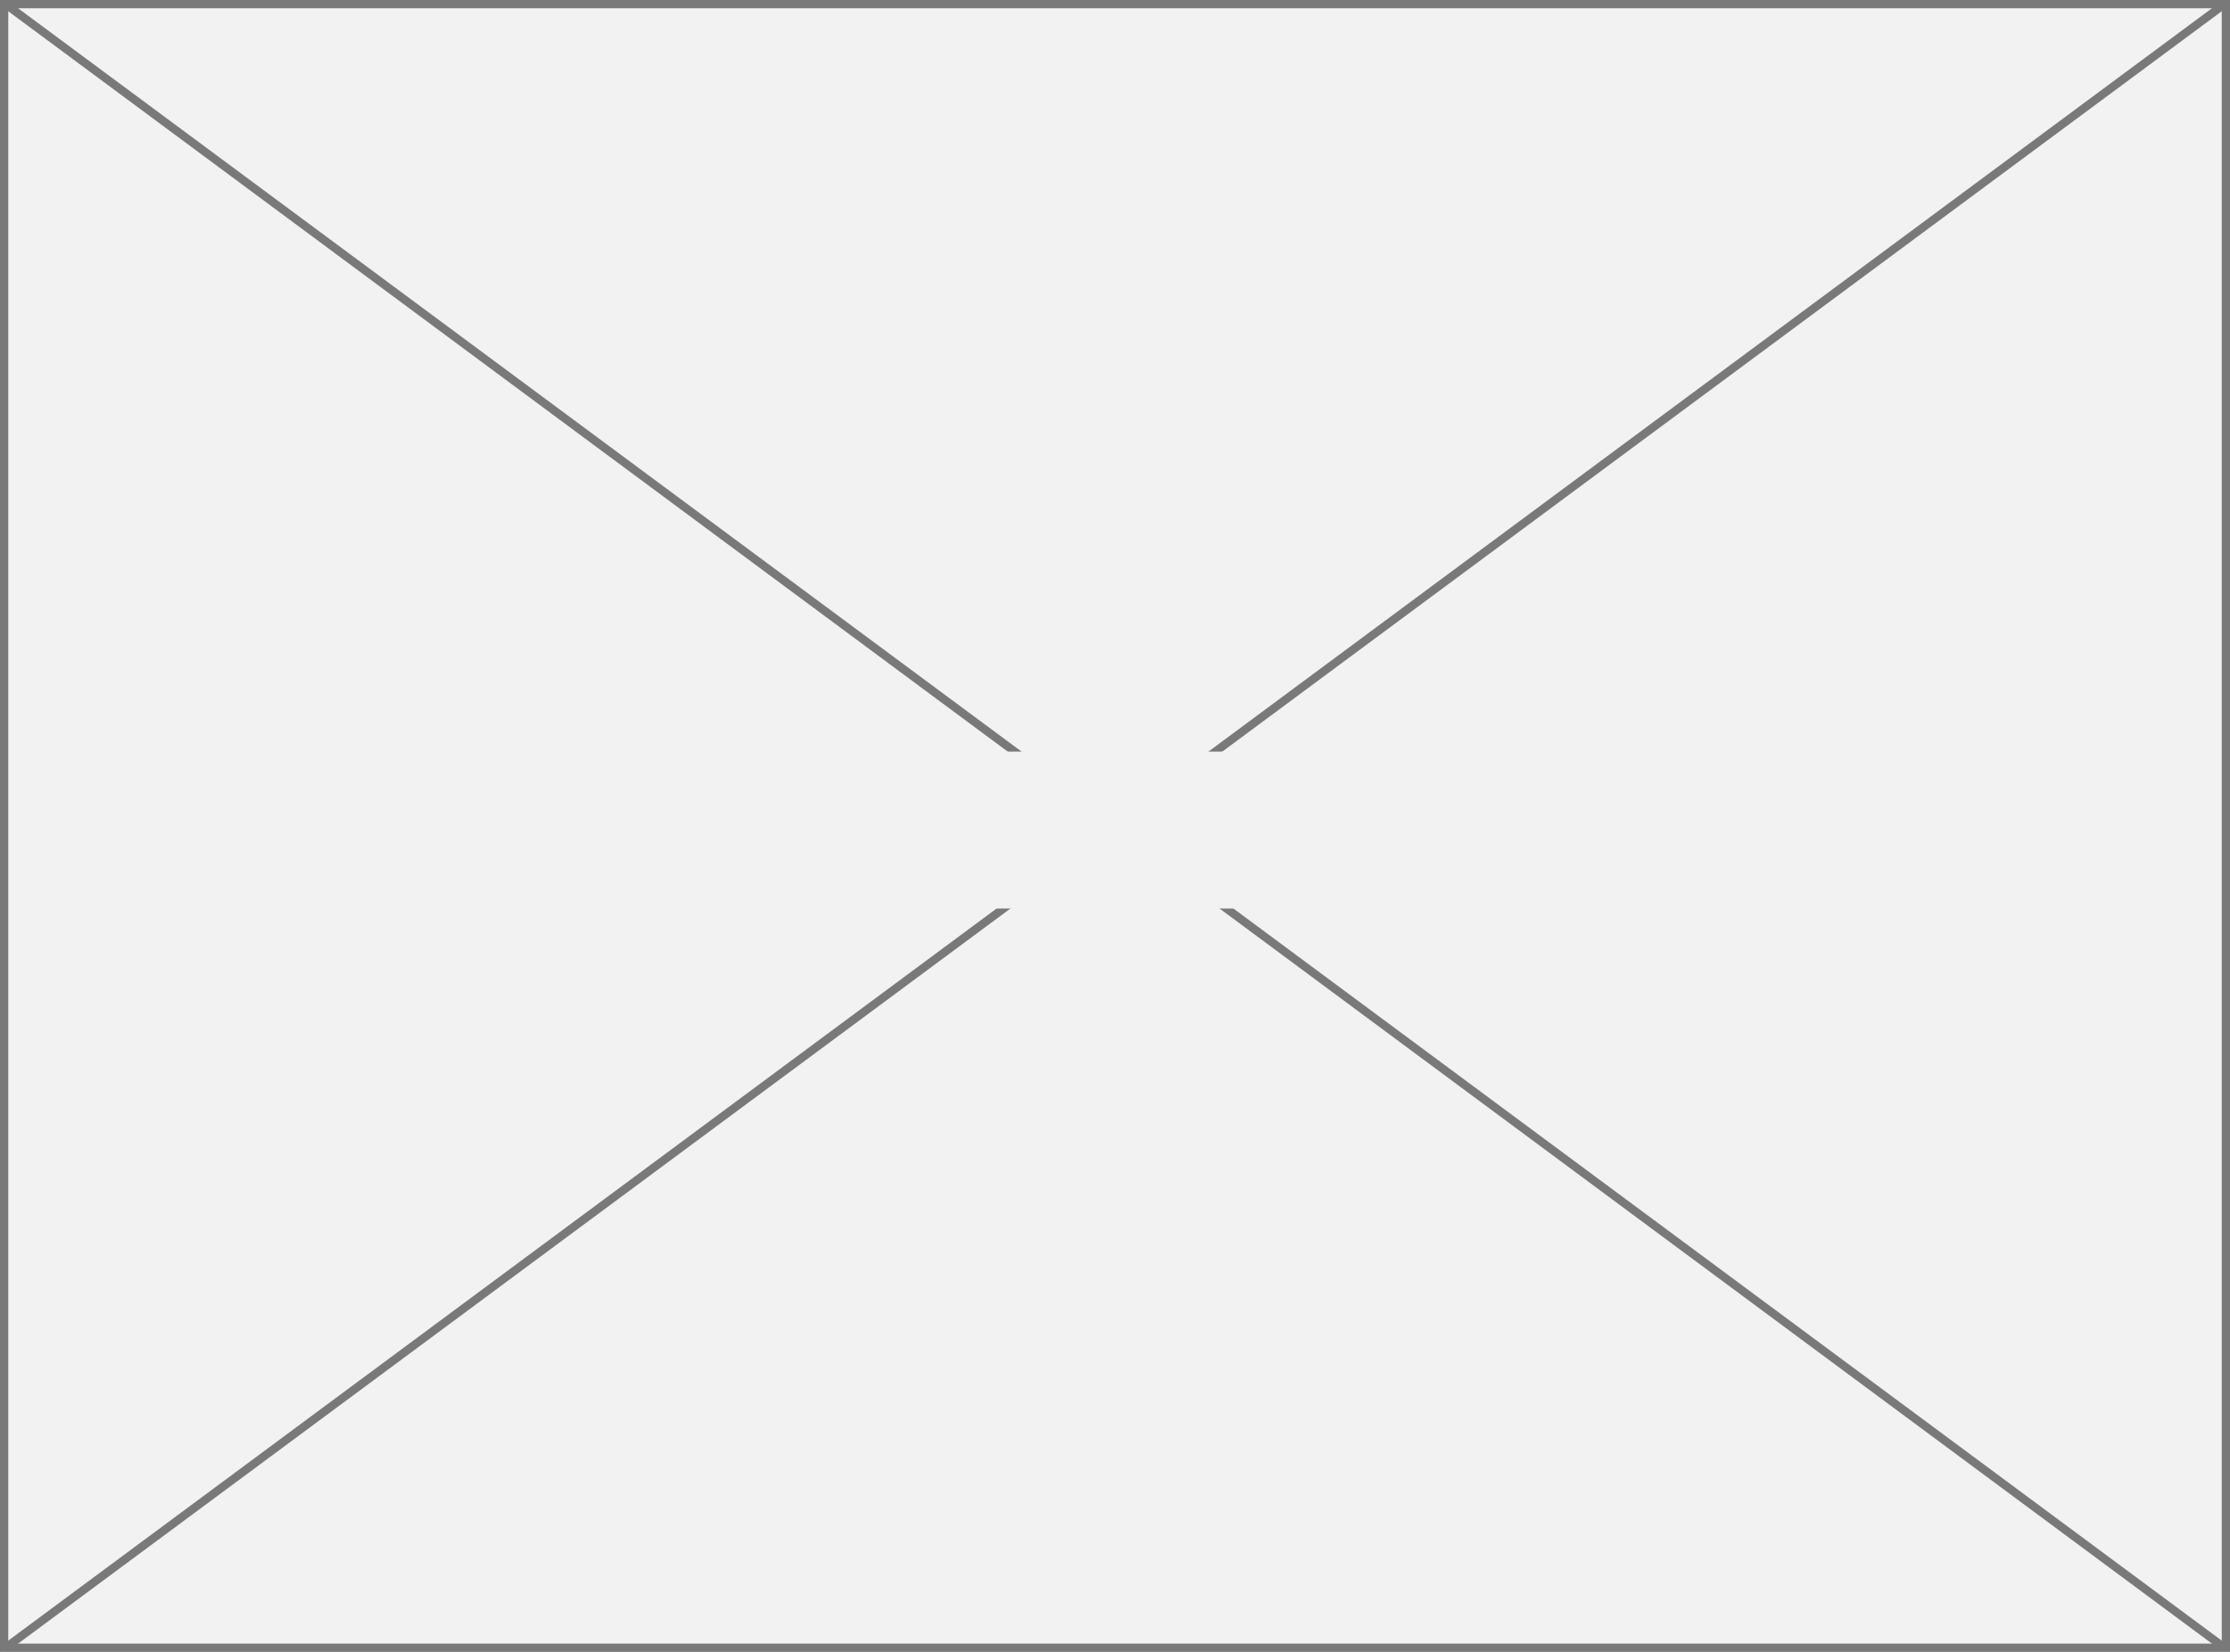
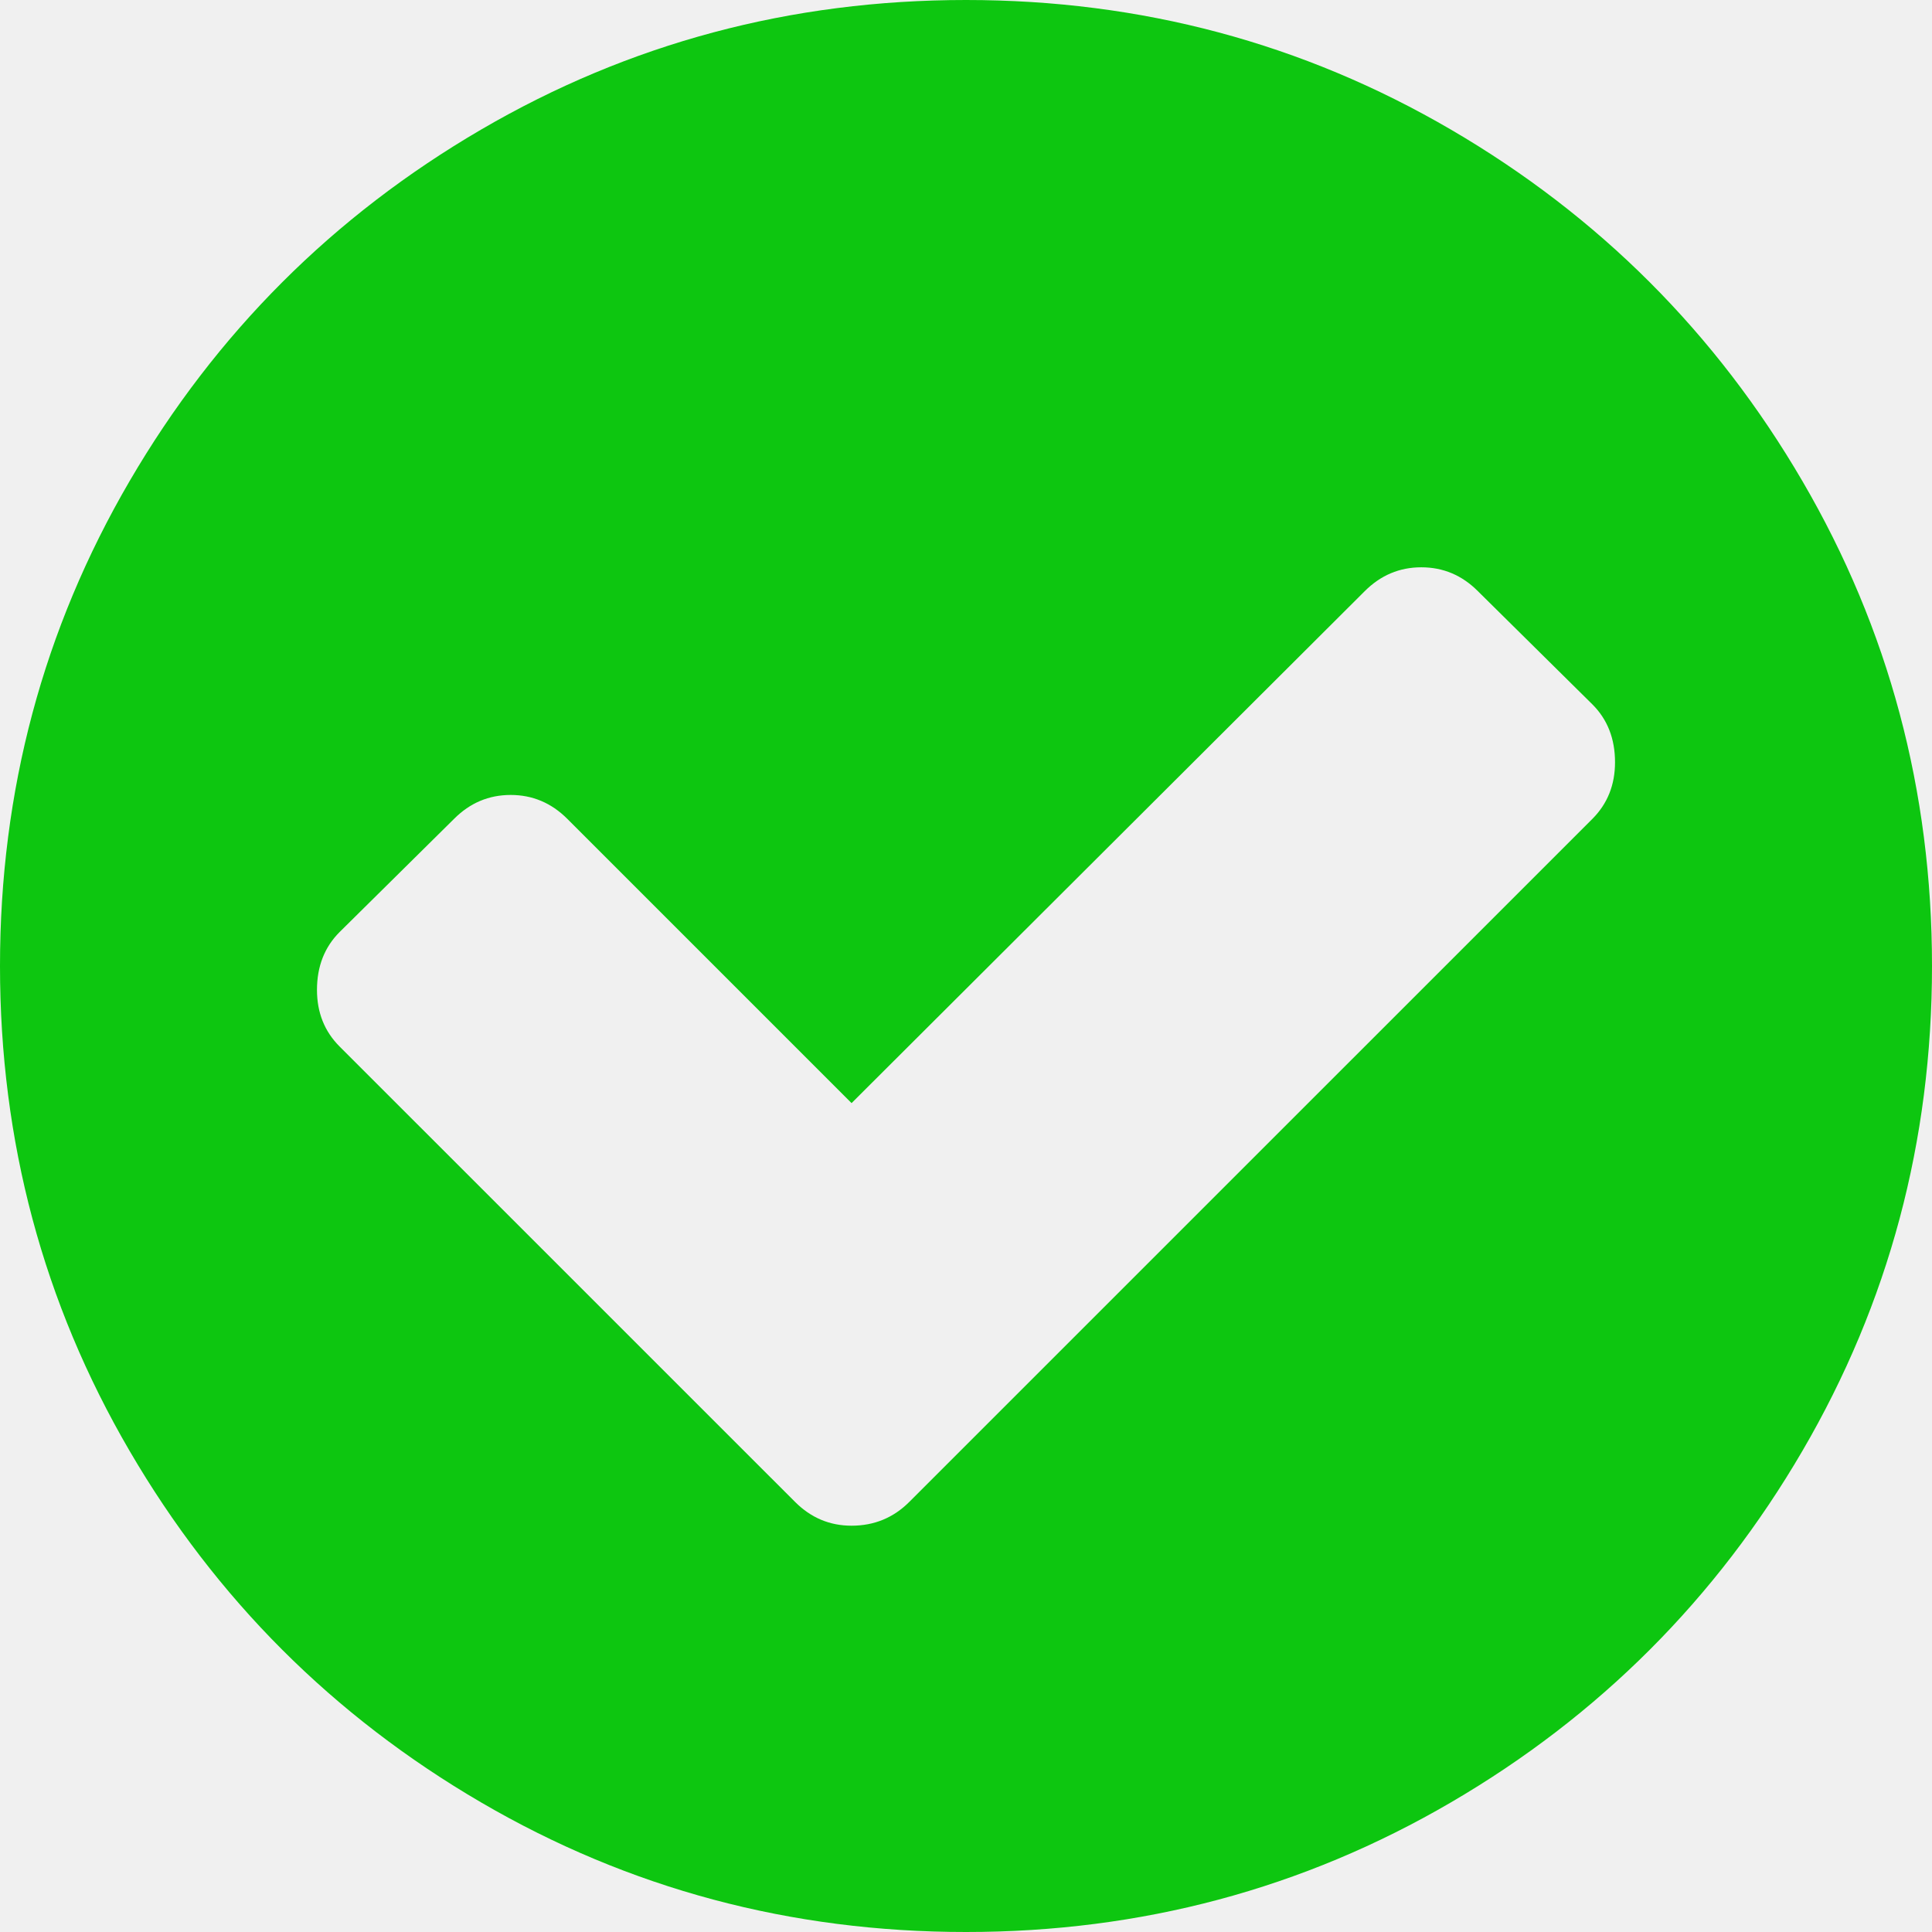
- <svg xmlns="http://www.w3.org/2000/svg" version="1.1" width="270px" height="200px">
-   <defs>
-     <mask fill="white" id="clip311">
-       <path d="M 163.037 181  L 218.963 181  L 218.963 200  L 163.037 200  Z M 55 90  L 325 90  L 325 290  L 55 290  Z " fill-rule="evenodd" />
-     </mask>
-   </defs>
-   <g transform="matrix(1 0 0 1 -55 -90 )">
-     <path d="M 55.5 90.5  L 324.5 90.5  L 324.5 289.5  L 55.5 289.5  L 55.5 90.5  Z " fill-rule="nonzero" fill="#f2f2f2" stroke="none" />
-     <path d="M 55.5 90.5  L 324.5 90.5  L 324.5 289.5  L 55.5 289.5  L 55.5 90.5  Z " stroke-width="1" stroke="#797979" fill="none" />
-     <path d="M 55.542 90.402  L 324.458 289.598  M 324.458 90.402  L 55.542 289.598  " stroke-width="1" stroke="#797979" fill="none" mask="url(#clip311)" />
+ <svg xmlns="http://www.w3.org/2000/svg" version="1.1" width="30px" height="30px">
+   <g transform="matrix(1 0 0 1 -105 -540 )">
+     <path d="M 24.727 12.715  C 24.961 12.48  25.078 12.188  25.078 11.836  C 25.078 11.471  24.961 11.172  24.727 10.938  L 22.949 9.18  C 22.702 8.932  22.409 8.809  22.07 8.809  C 21.732 8.809  21.439 8.932  21.191 9.18  L 13.223 17.129  L 8.809 12.715  C 8.561 12.467  8.268 12.344  7.93 12.344  C 7.591 12.344  7.298 12.467  7.051 12.715  L 5.273 14.473  C 5.039 14.707  4.922 15.007  4.922 15.371  C 4.922 15.723  5.039 16.016  5.273 16.25  L 12.344 23.32  C 12.591 23.568  12.884 23.691  13.223 23.691  C 13.574 23.691  13.874 23.568  14.121 23.32  L 24.727 12.715  Z M 27.988 7.471  C 29.329 9.769  30 12.279  30 15  C 30 17.721  29.329 20.231  27.988 22.529  C 26.647 24.827  24.827 26.647  22.529 27.988  C 20.231 29.329  17.721 30  15 30  C 12.279 30  9.769 29.329  7.471 27.988  C 5.173 26.647  3.353 24.827  2.012 22.529  C 0.671 20.231  0 17.721  0 15  C 0 12.279  0.671 9.769  2.012 7.471  C 3.353 5.173  5.173 3.353  7.471 2.012  C 9.769 0.671  12.279 0  15 0  C 17.721 0  20.231 0.671  22.529 2.012  C 24.827 3.353  26.647 5.173  27.988 7.471  Z " fill-rule="nonzero" fill="#0dc610" stroke="none" transform="matrix(1 0 0 1 105 540 )" />
  </g>
</svg>
